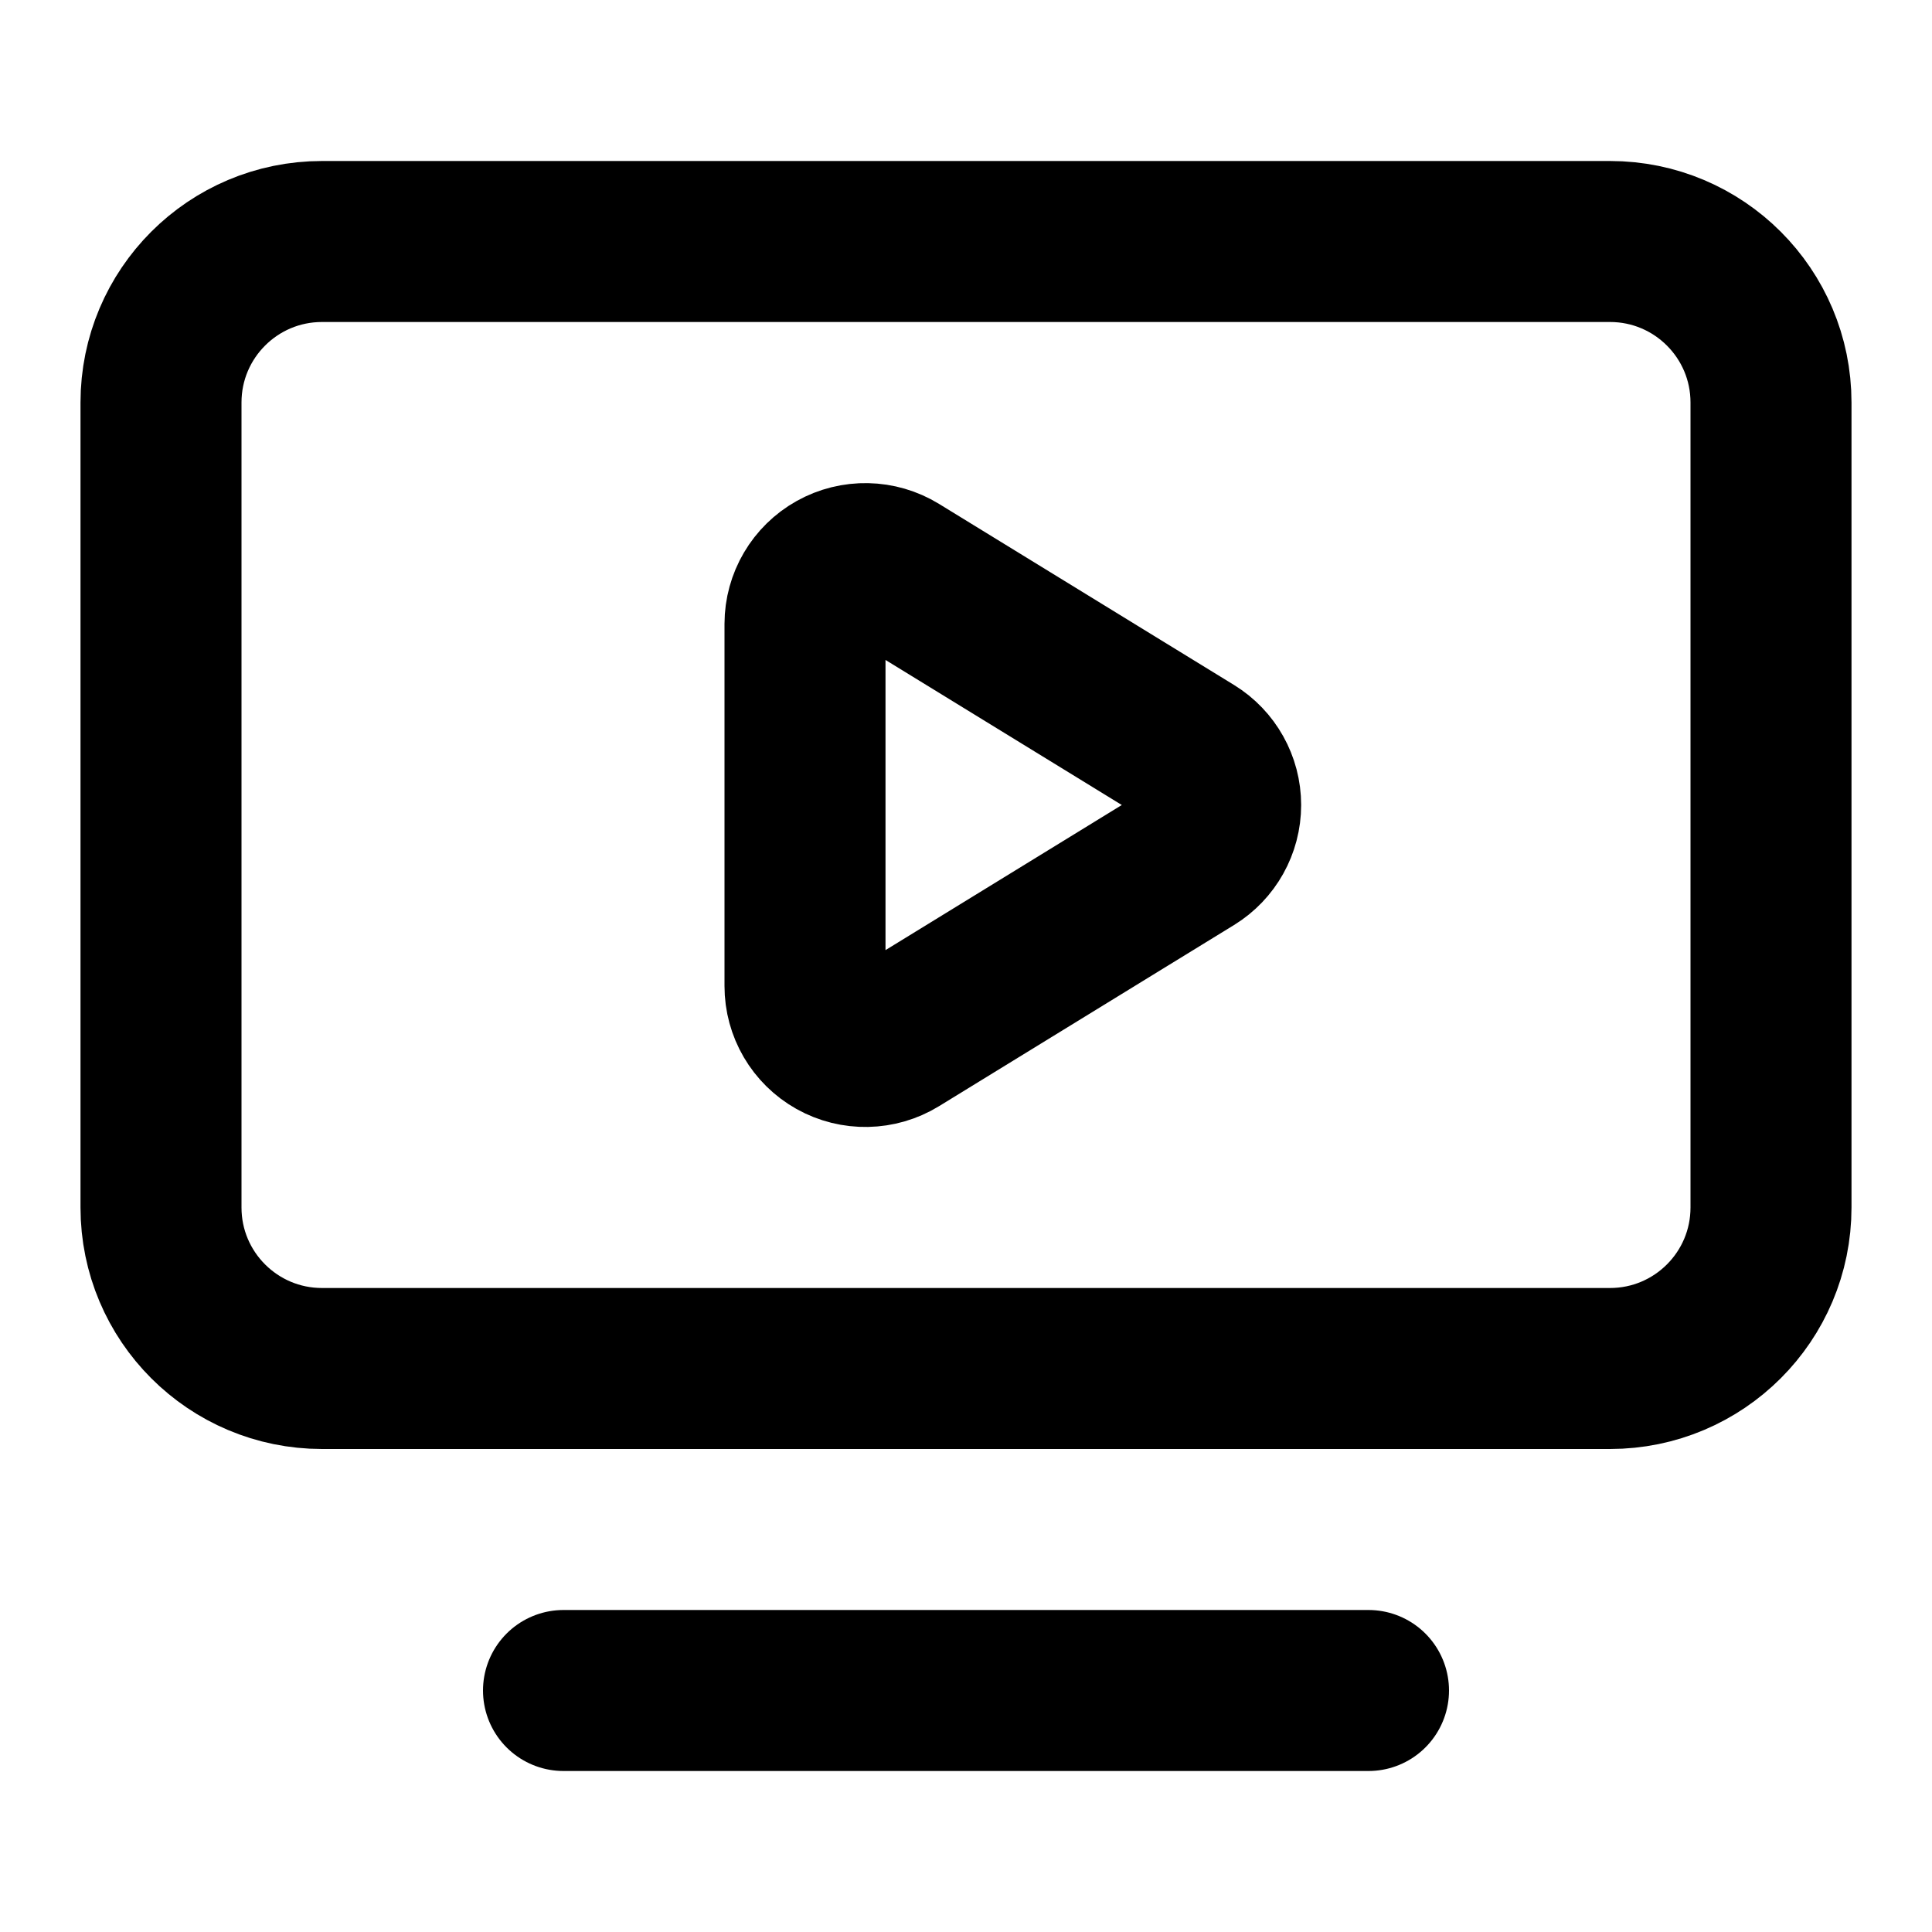
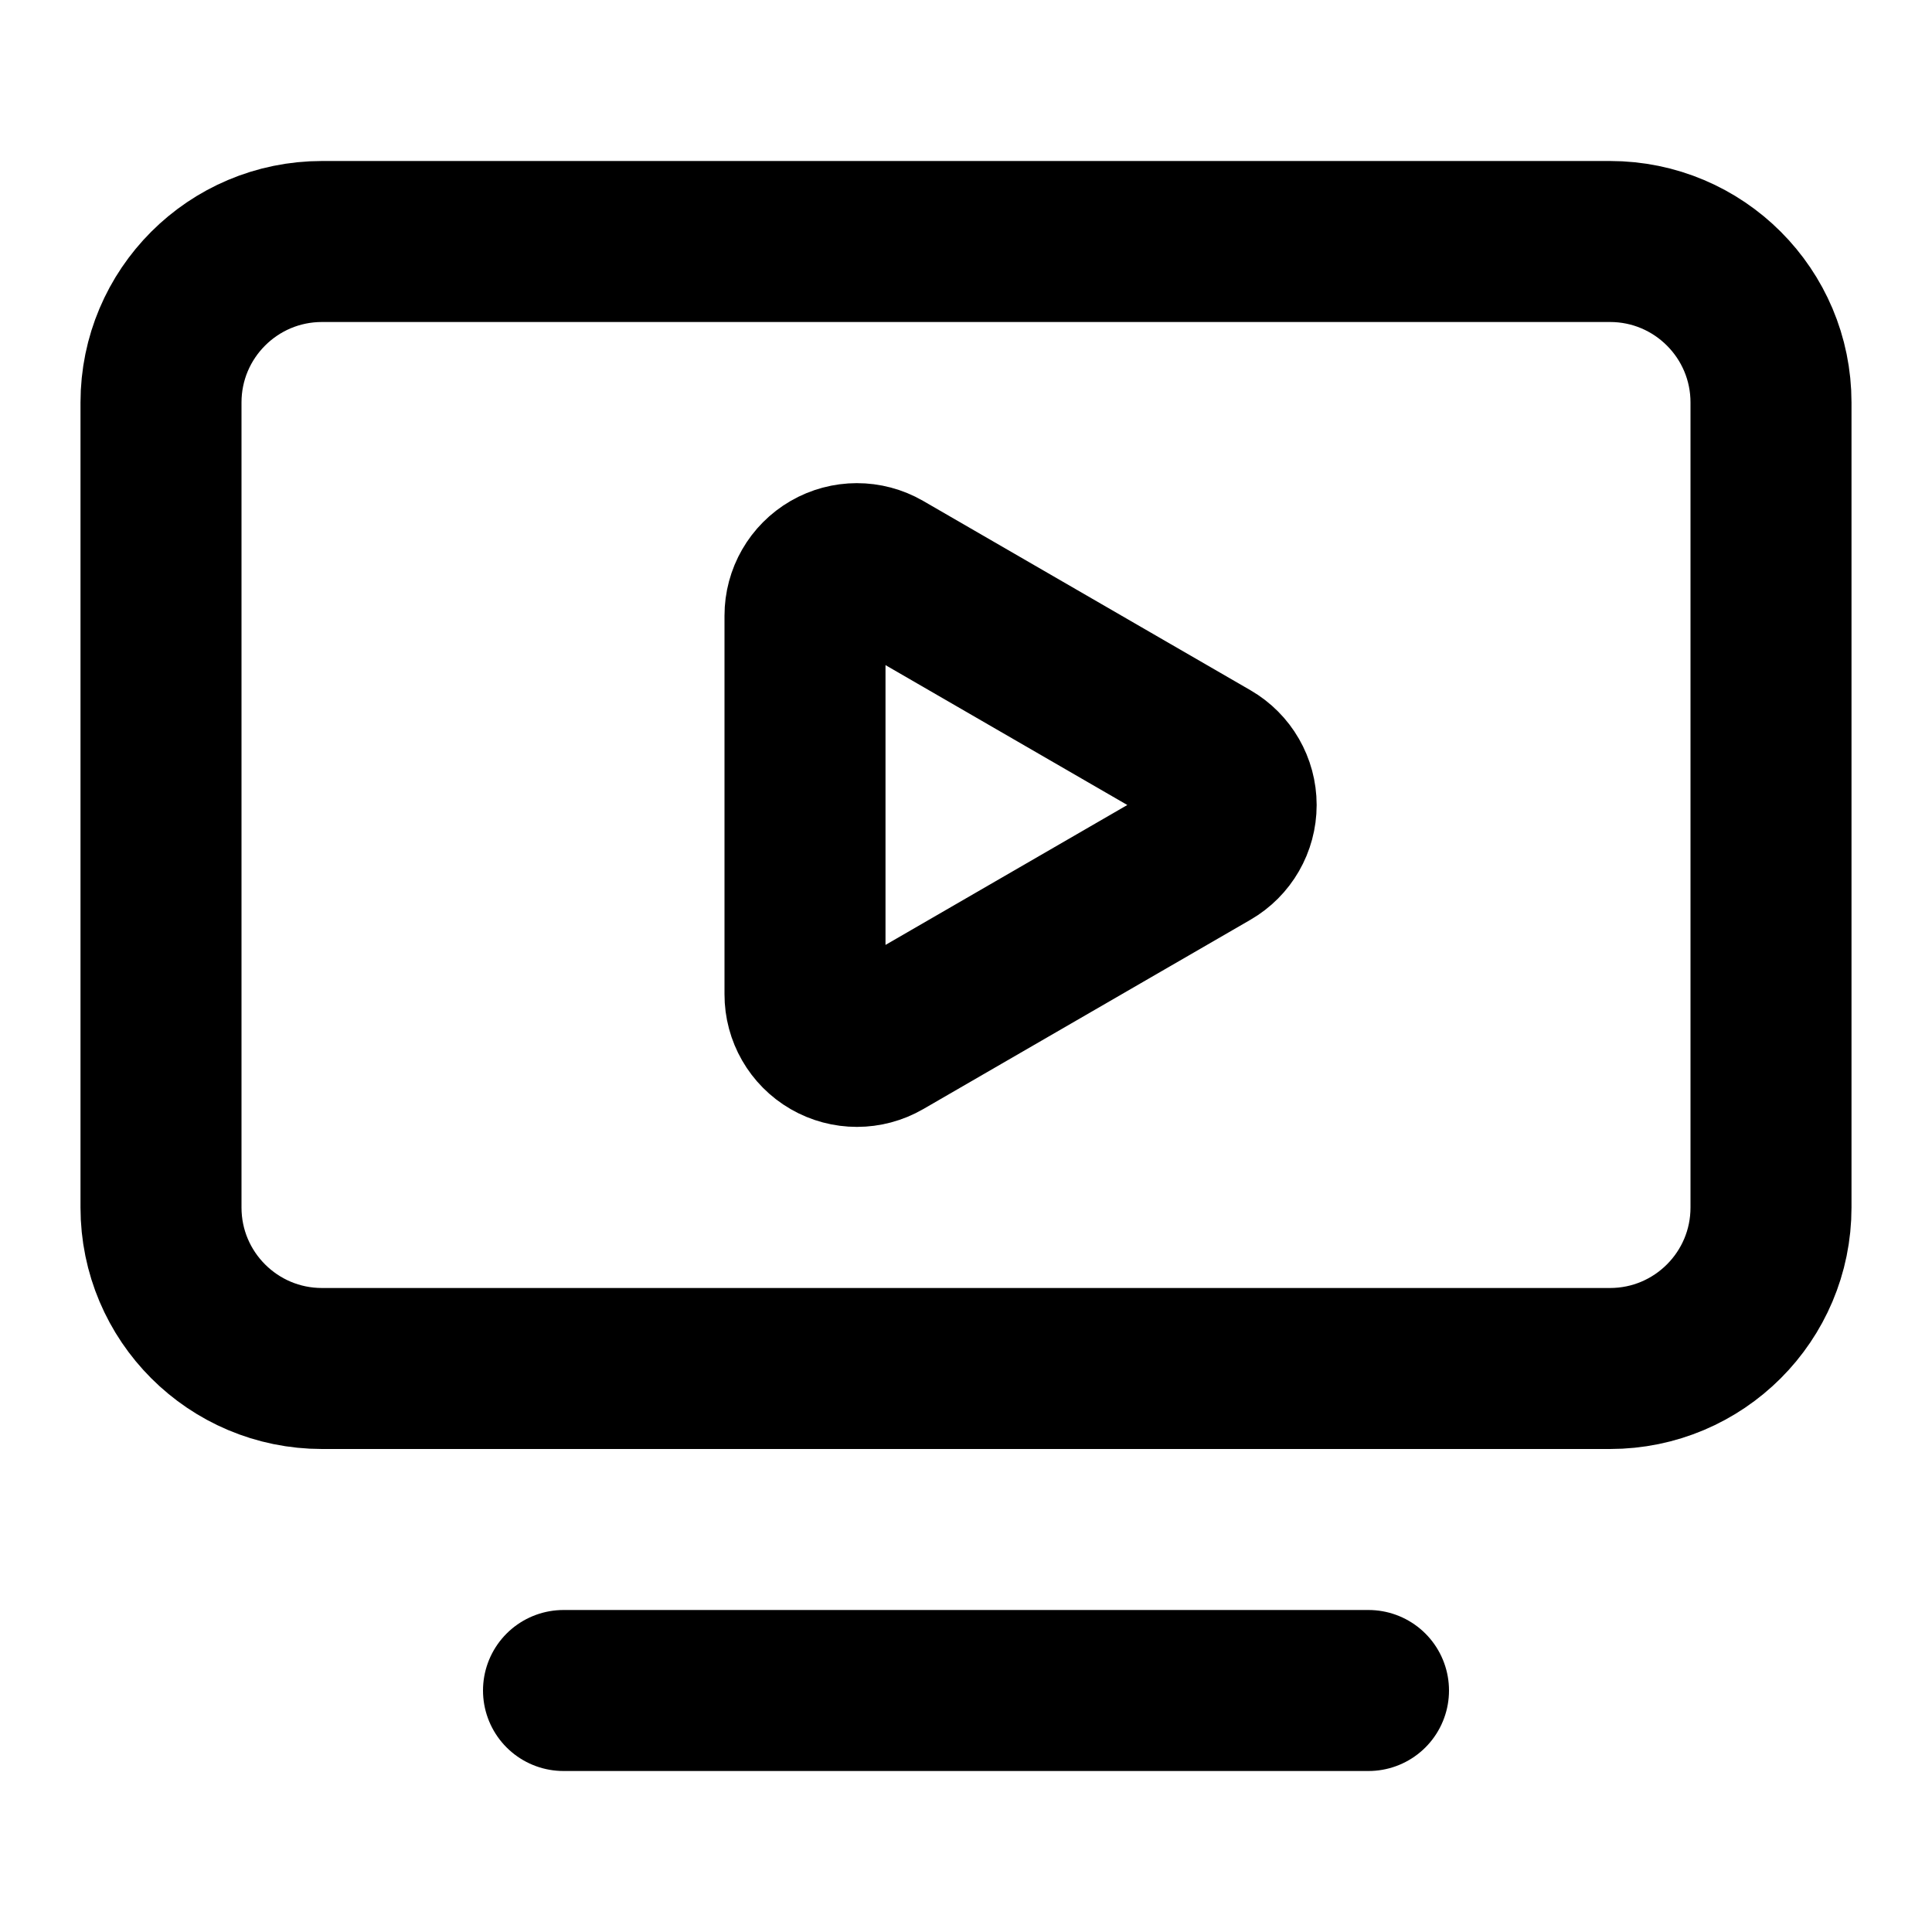
<svg xmlns="http://www.w3.org/2000/svg" width="24" height="24" viewBox="0 0 24 24" fill="none" stroke="currentColor" stroke-width="2" stroke-linecap="round" stroke-linejoin="round">
-   <path d="M10 7.75a.75.75 0 0 1 1.142-.638l3.664 2.249a.75.75 0 0 1 0 1.278l-3.664 2.25a.75.75 0 0 1-1.142-.64z" />
+   <path d="M15.033 9.44a.647.647 0 0 1 0 1.12l-4.065 2.352a.645.645 0 0 1-.968-.56V7.648a.645.645 0 0 1 .967-.56z" />
  <path d="M7 21h10" />
  <rect width="20" height="14" x="2" y="3" rx="2" />
</svg>
